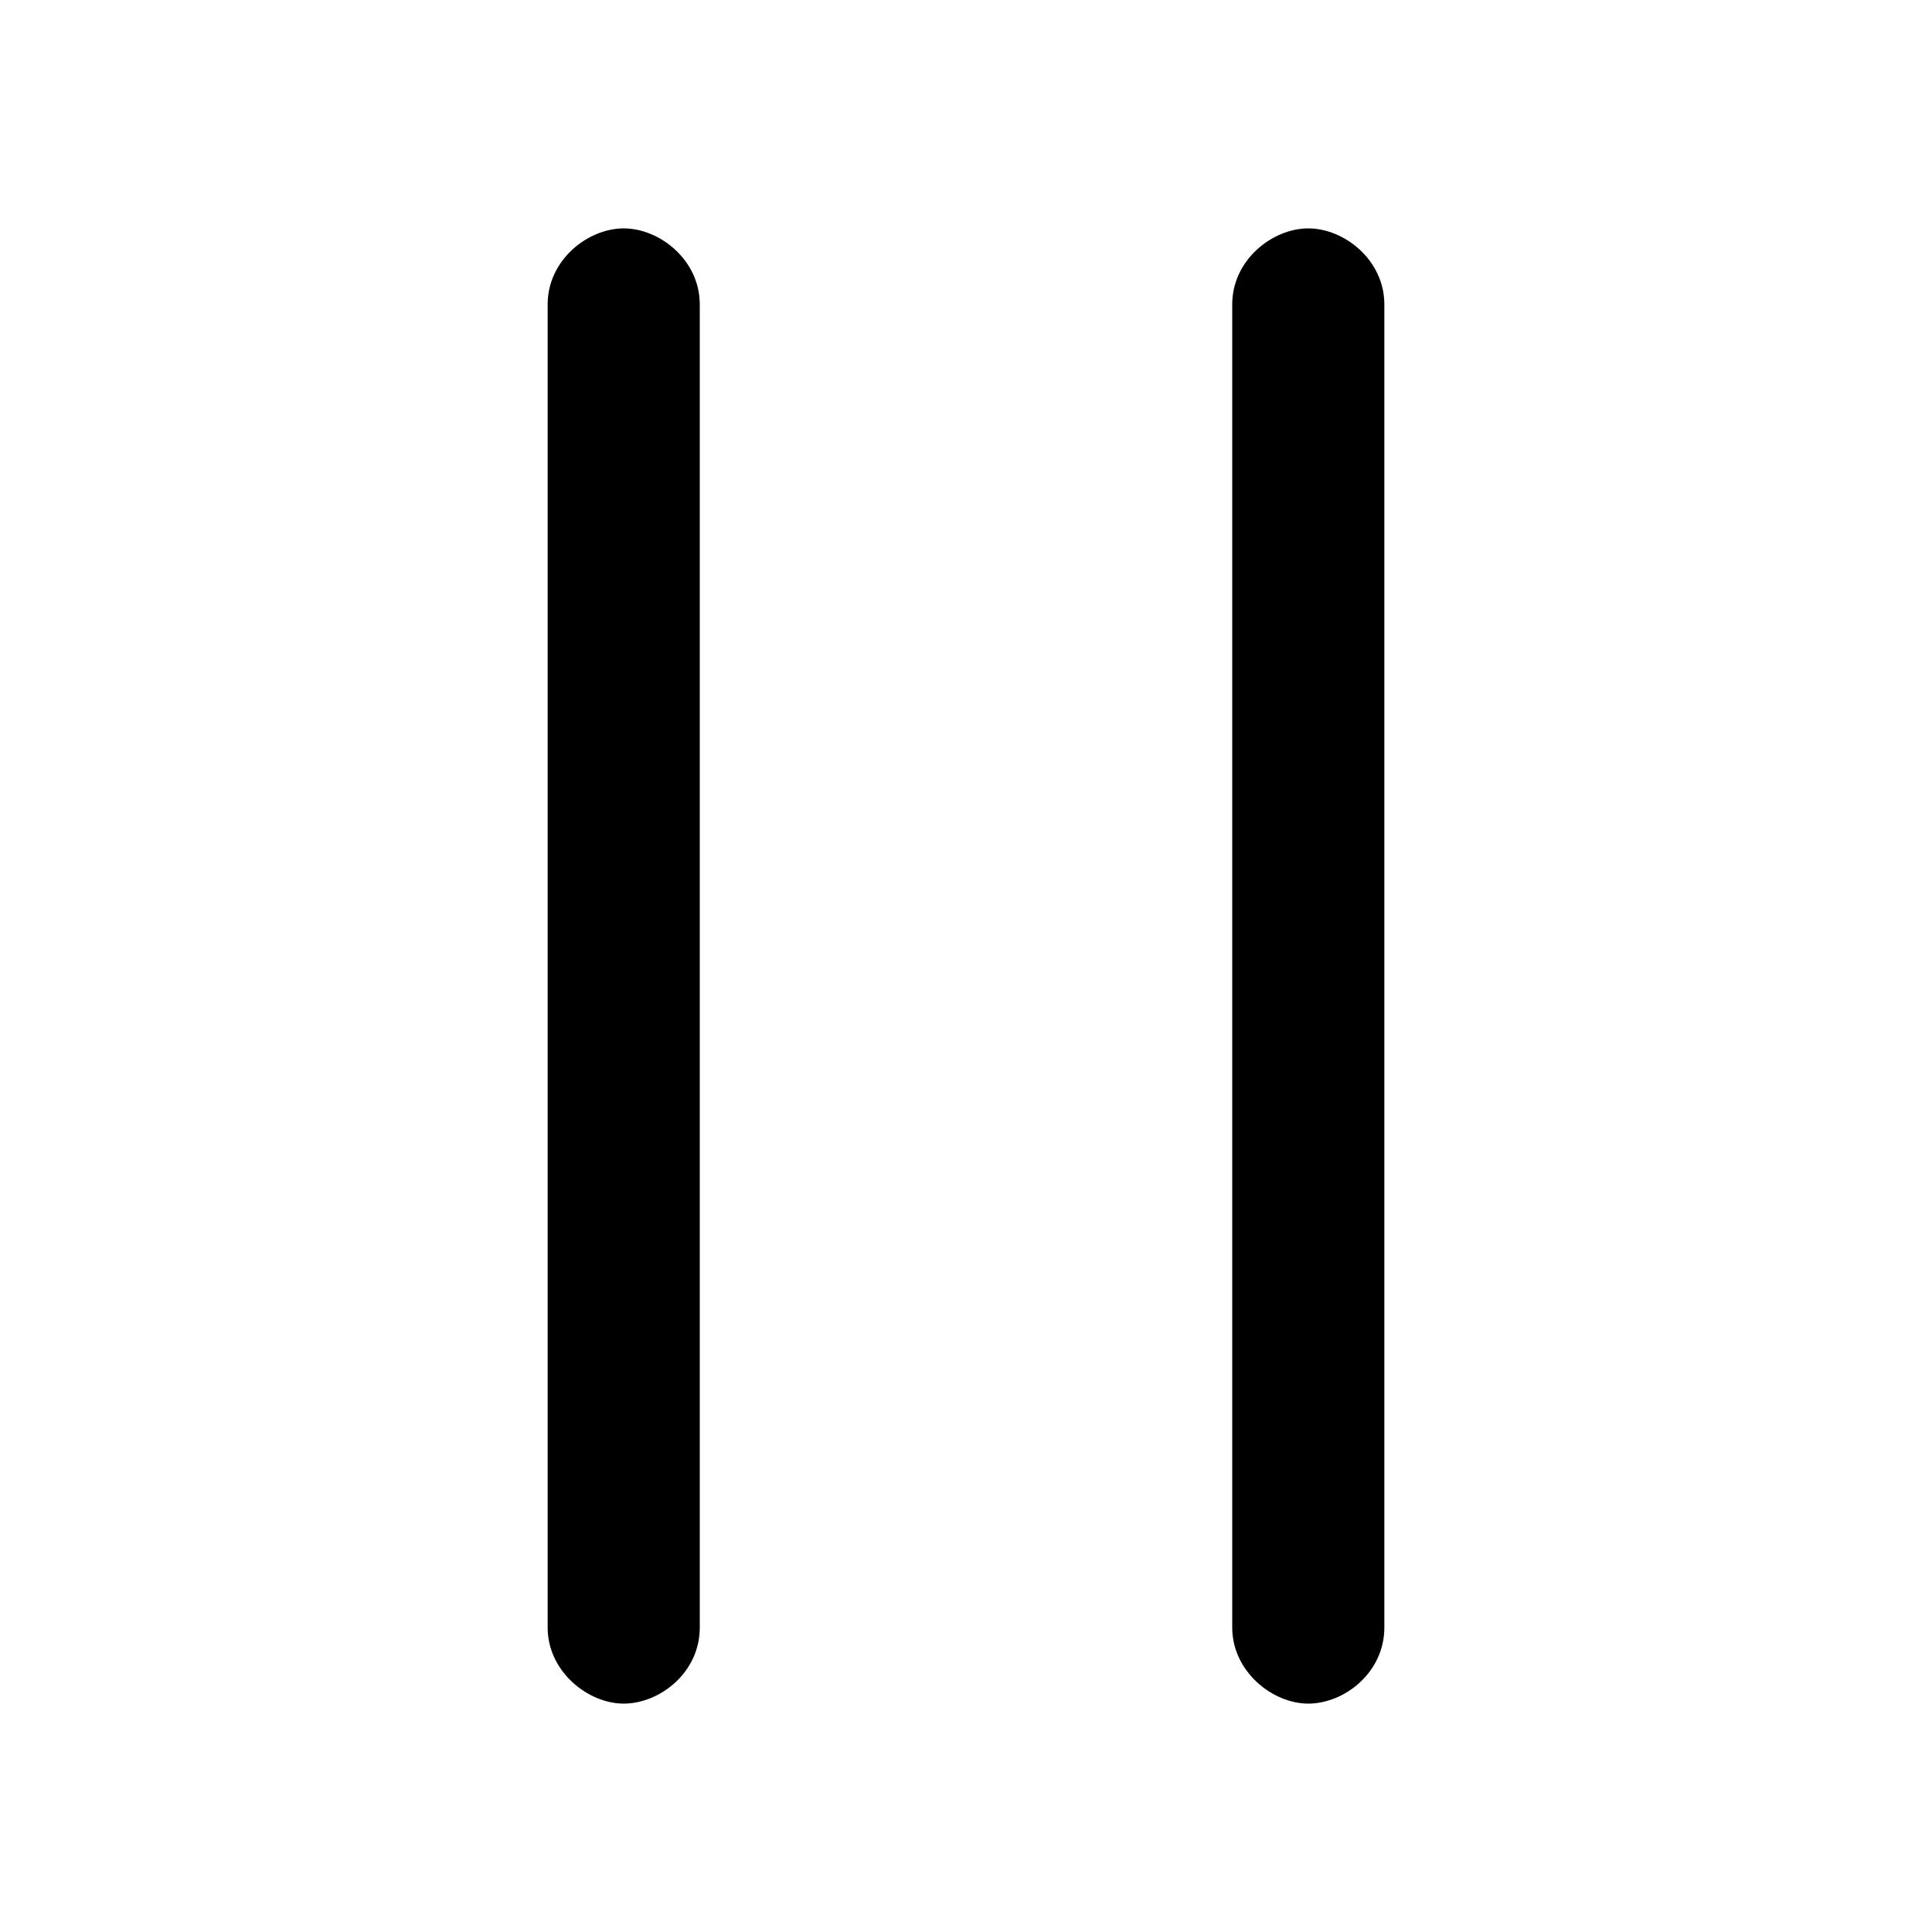
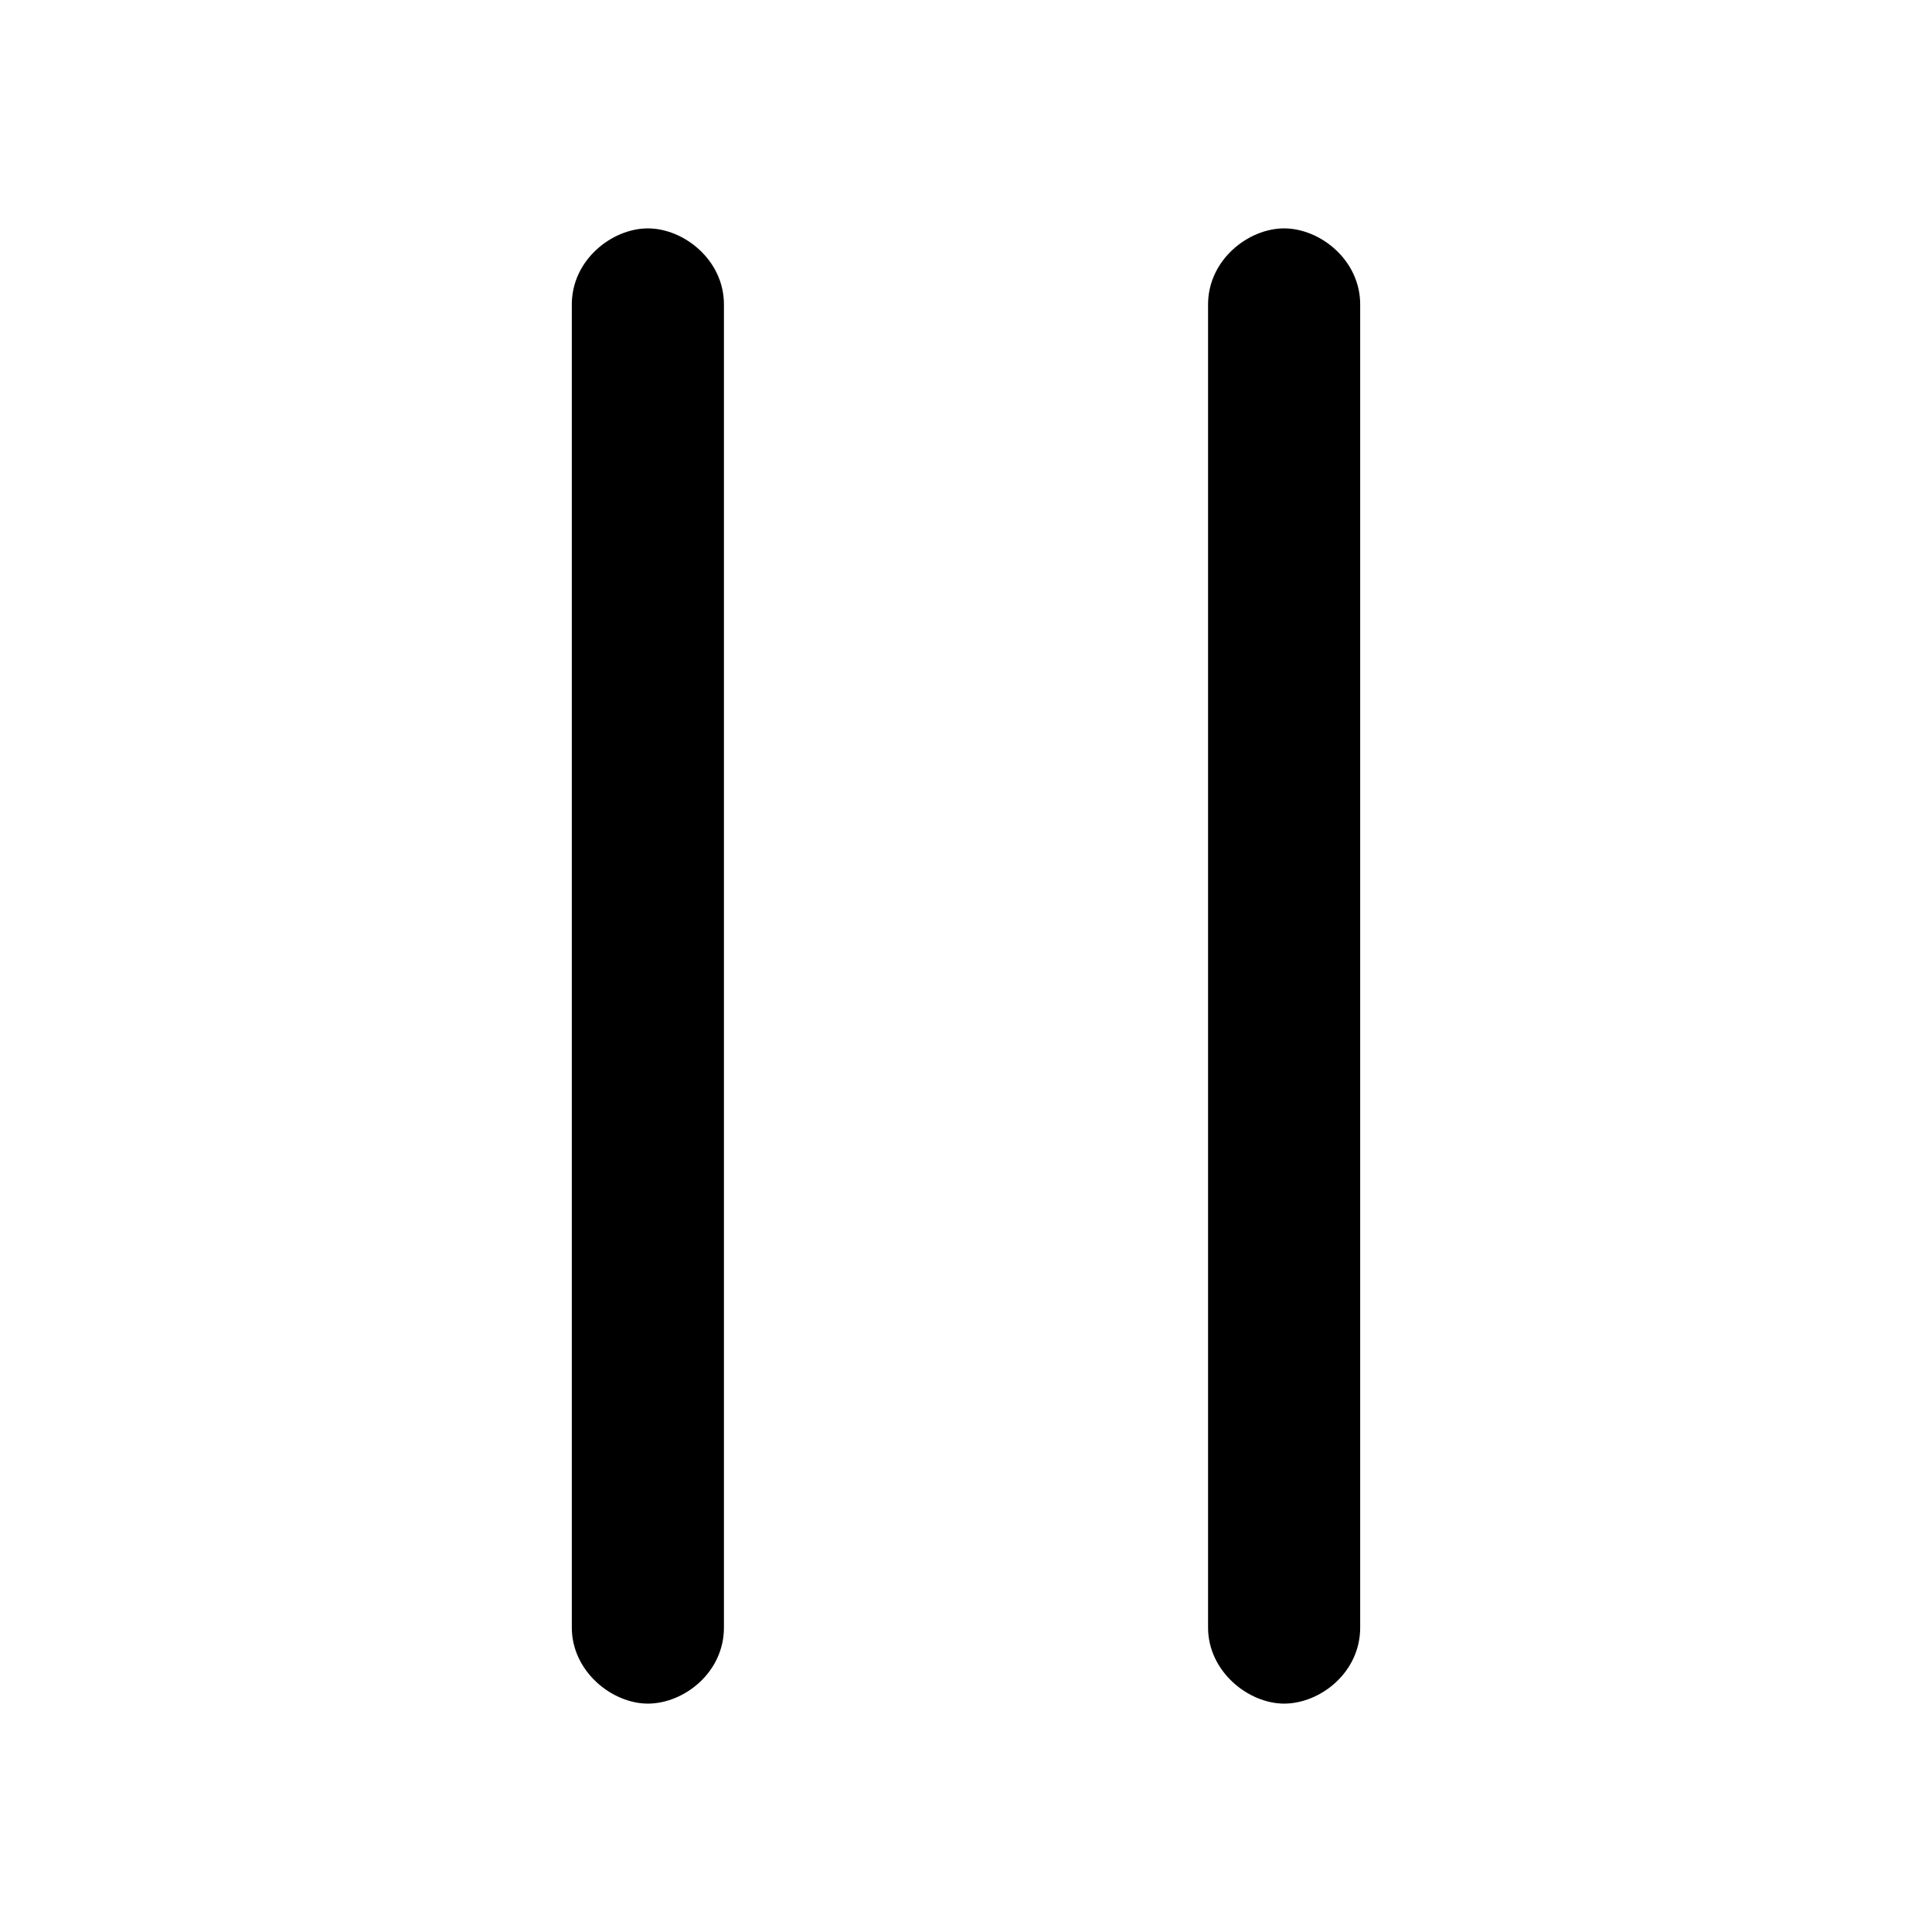
<svg xmlns="http://www.w3.org/2000/svg" width="480" height="480" viewBox="0 0 127 127" version="1.1" id="svg5" xml:space="preserve">
-   <defs id="defs2">
-     <rect x="78.5" y="190" width="203" height="105.5" id="rect1269" />
-     <rect x="154" y="144.5" width="203" height="145.5" id="rect1172" />
-   </defs>
+   <defs id="defs2" />
  <g id="layer1">
-     <path style="fill:#000000;fill-opacity:1;stroke:none;stroke-width:0.5;stroke-linecap:round;stroke-dasharray:none;stroke-opacity:1;paint-order:markers stroke fill" d="m 86,15.013 c 2.357,0 5,2.069 5,5 v 86.974 c 0,2.972 -2.643,5 -5,5 -2.357,0 -5,-2.117 -5,-5 V 20.013 c 0,-2.929 2.643,-5 5,-5 z" id="path1301" />
-     <path style="fill:#000000;fill-opacity:1;stroke:none;stroke-width:0.5;stroke-linecap:round;stroke-dasharray:none;stroke-opacity:1;paint-order:markers stroke fill" d="m 41,15.013 c 2.357,0 5,2.069 5,5 V 106.987 c 0,2.972 -2.643,5 -5,5 -2.357,0 -5,-2.117 -5,-5 V 20.013 c 0,-2.929 2.643,-5 5,-5 z" id="path1301-6" />
+     <path style="fill-opacity:1;stroke:none;stroke-width:0.5;stroke-linecap:round;stroke-dasharray:none;stroke-opacity:1;paint-order:markers stroke fill" d="m 84.412,15.013 c 2.357,0 5,2.069 5,5 v 86.974 c 0,2.972 -2.643,5 -5,5 -2.357,0 -5,-2.117 -5,-5 V 20.013 c 0,-2.929 2.643,-5 5,-5 z" id="path1301" />
+     <path style="fill-opacity:1;stroke:none;stroke-width:0.5;stroke-linecap:round;stroke-dasharray:none;stroke-opacity:1;paint-order:markers stroke fill" d="m 42.588,15.013 c 2.357,0 5,2.069 5,5 V 106.987 c 0,2.972 -2.643,5 -5,5 -2.357,0 -5,-2.117 -5,-5 V 20.013 c 0,-2.929 2.643,-5 5,-5 z" id="path1301-6" />
  </g>
</svg>
